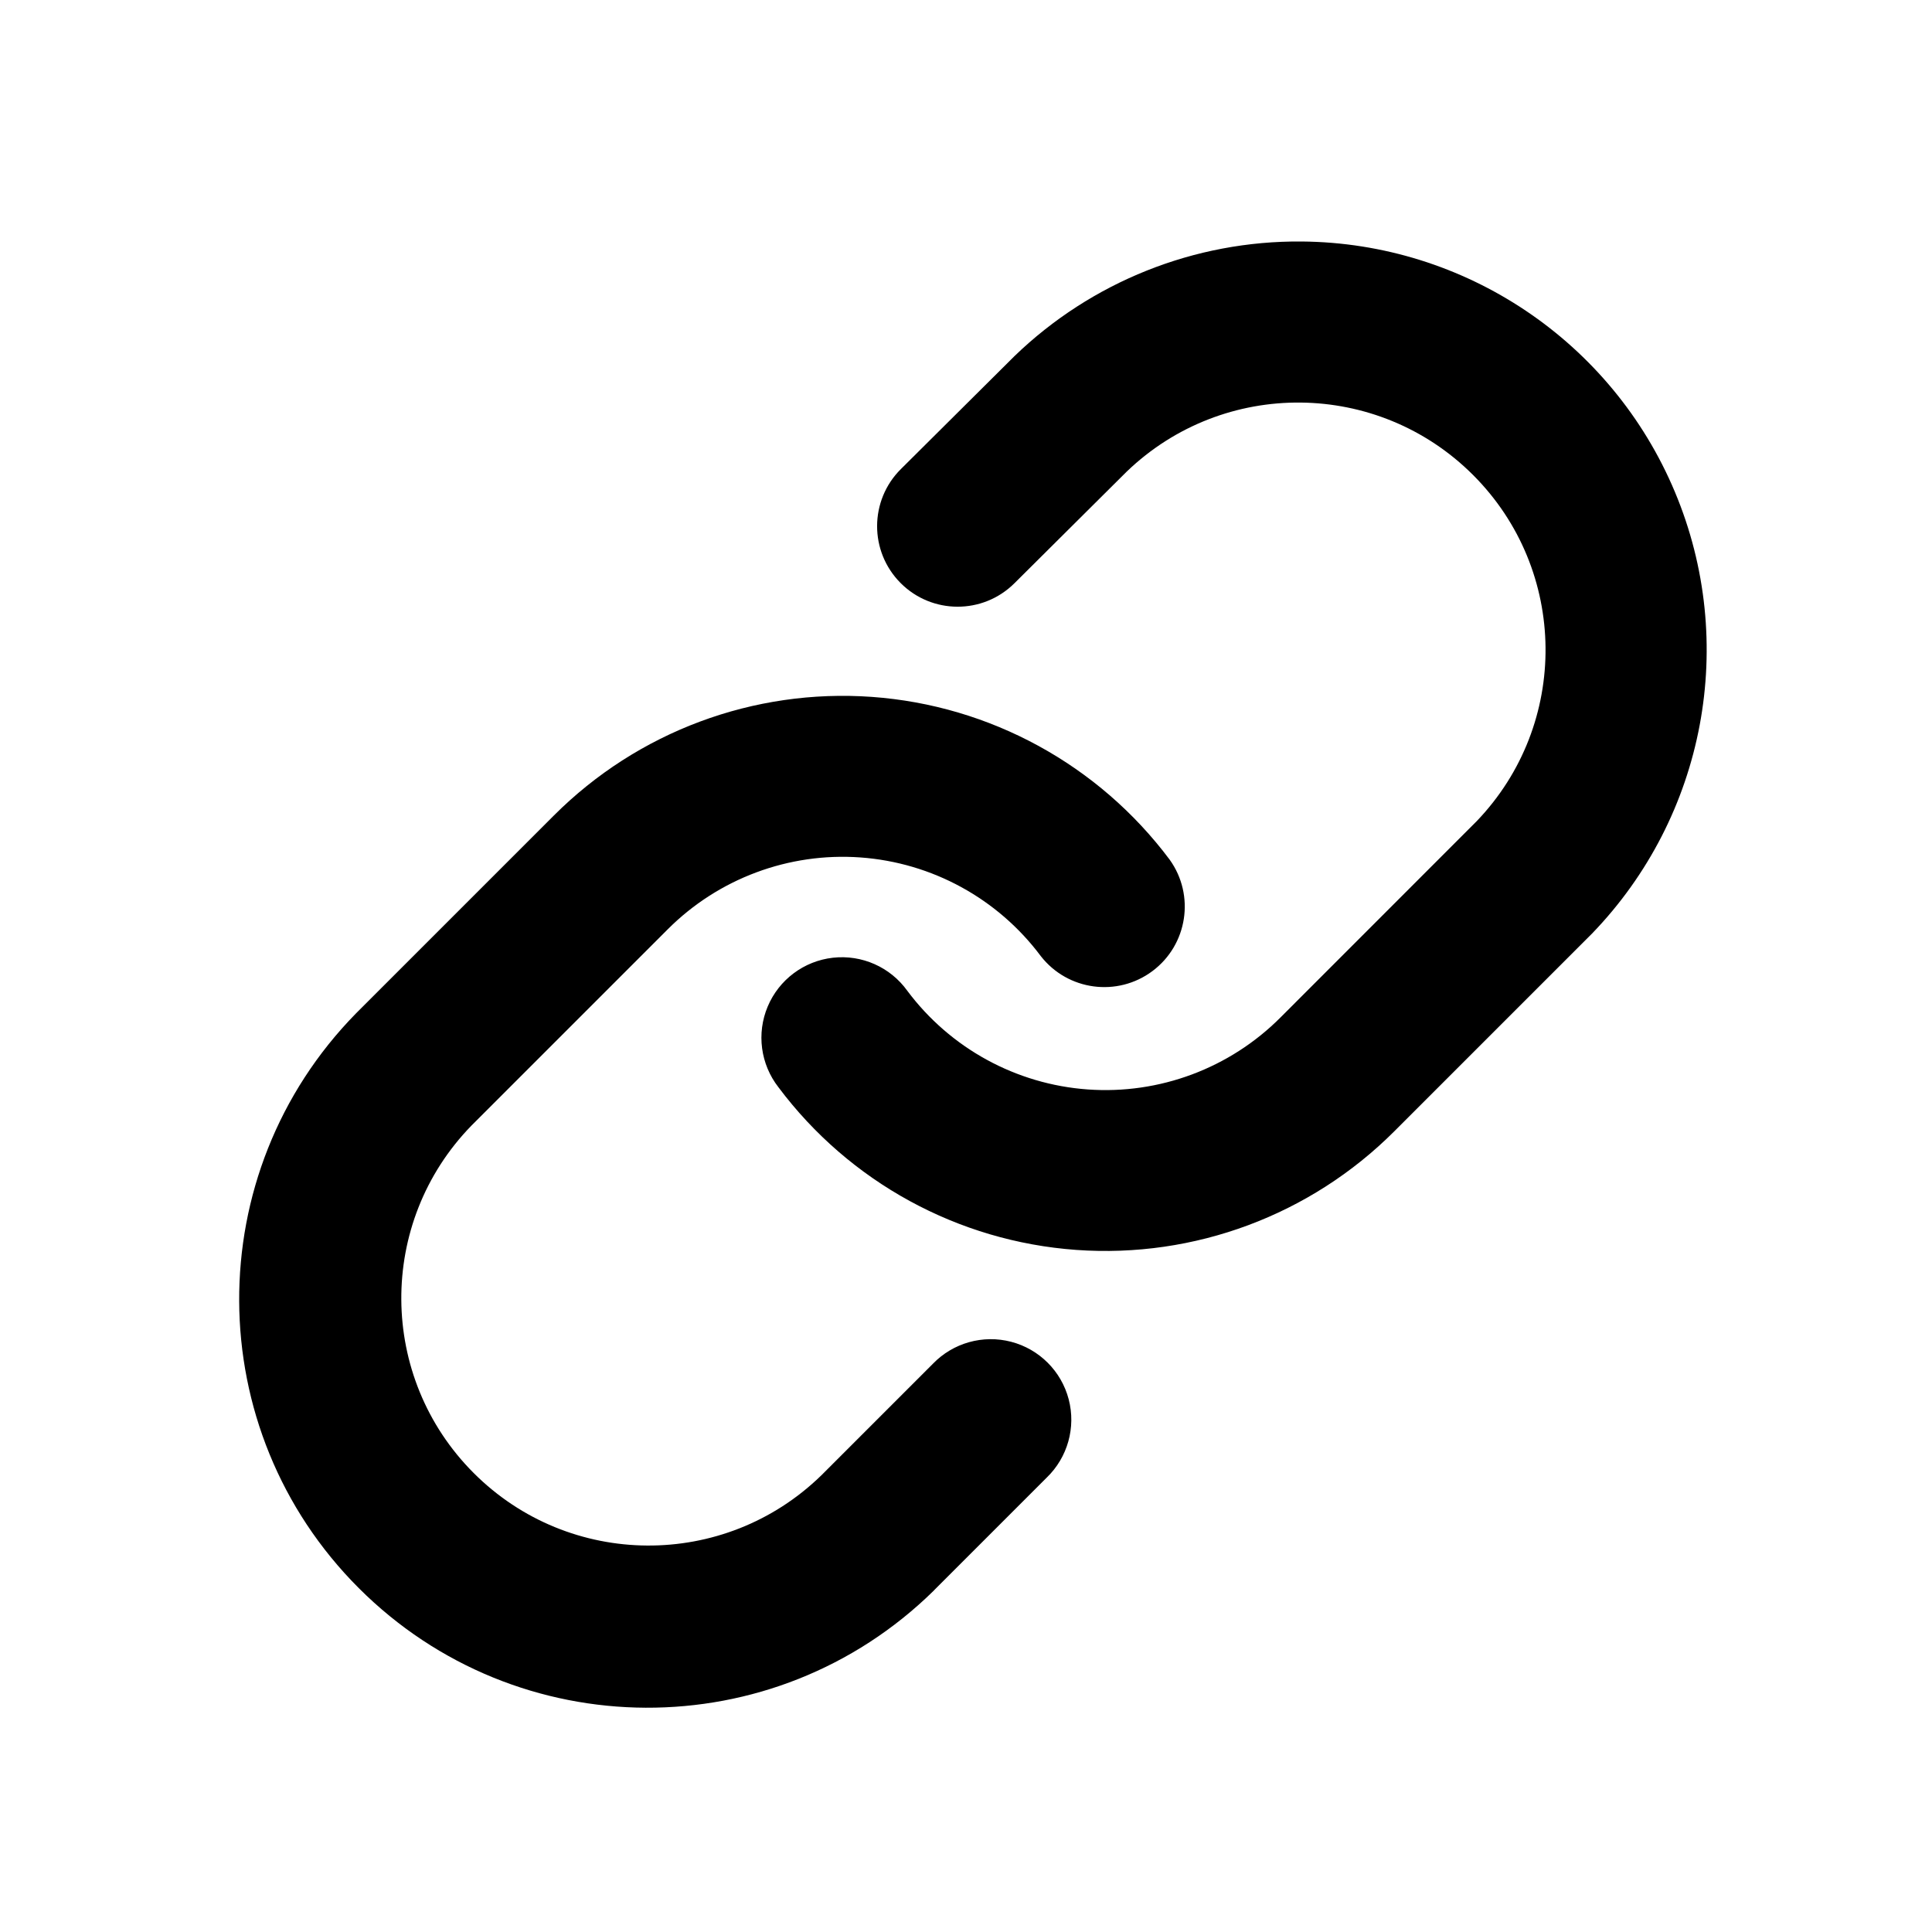
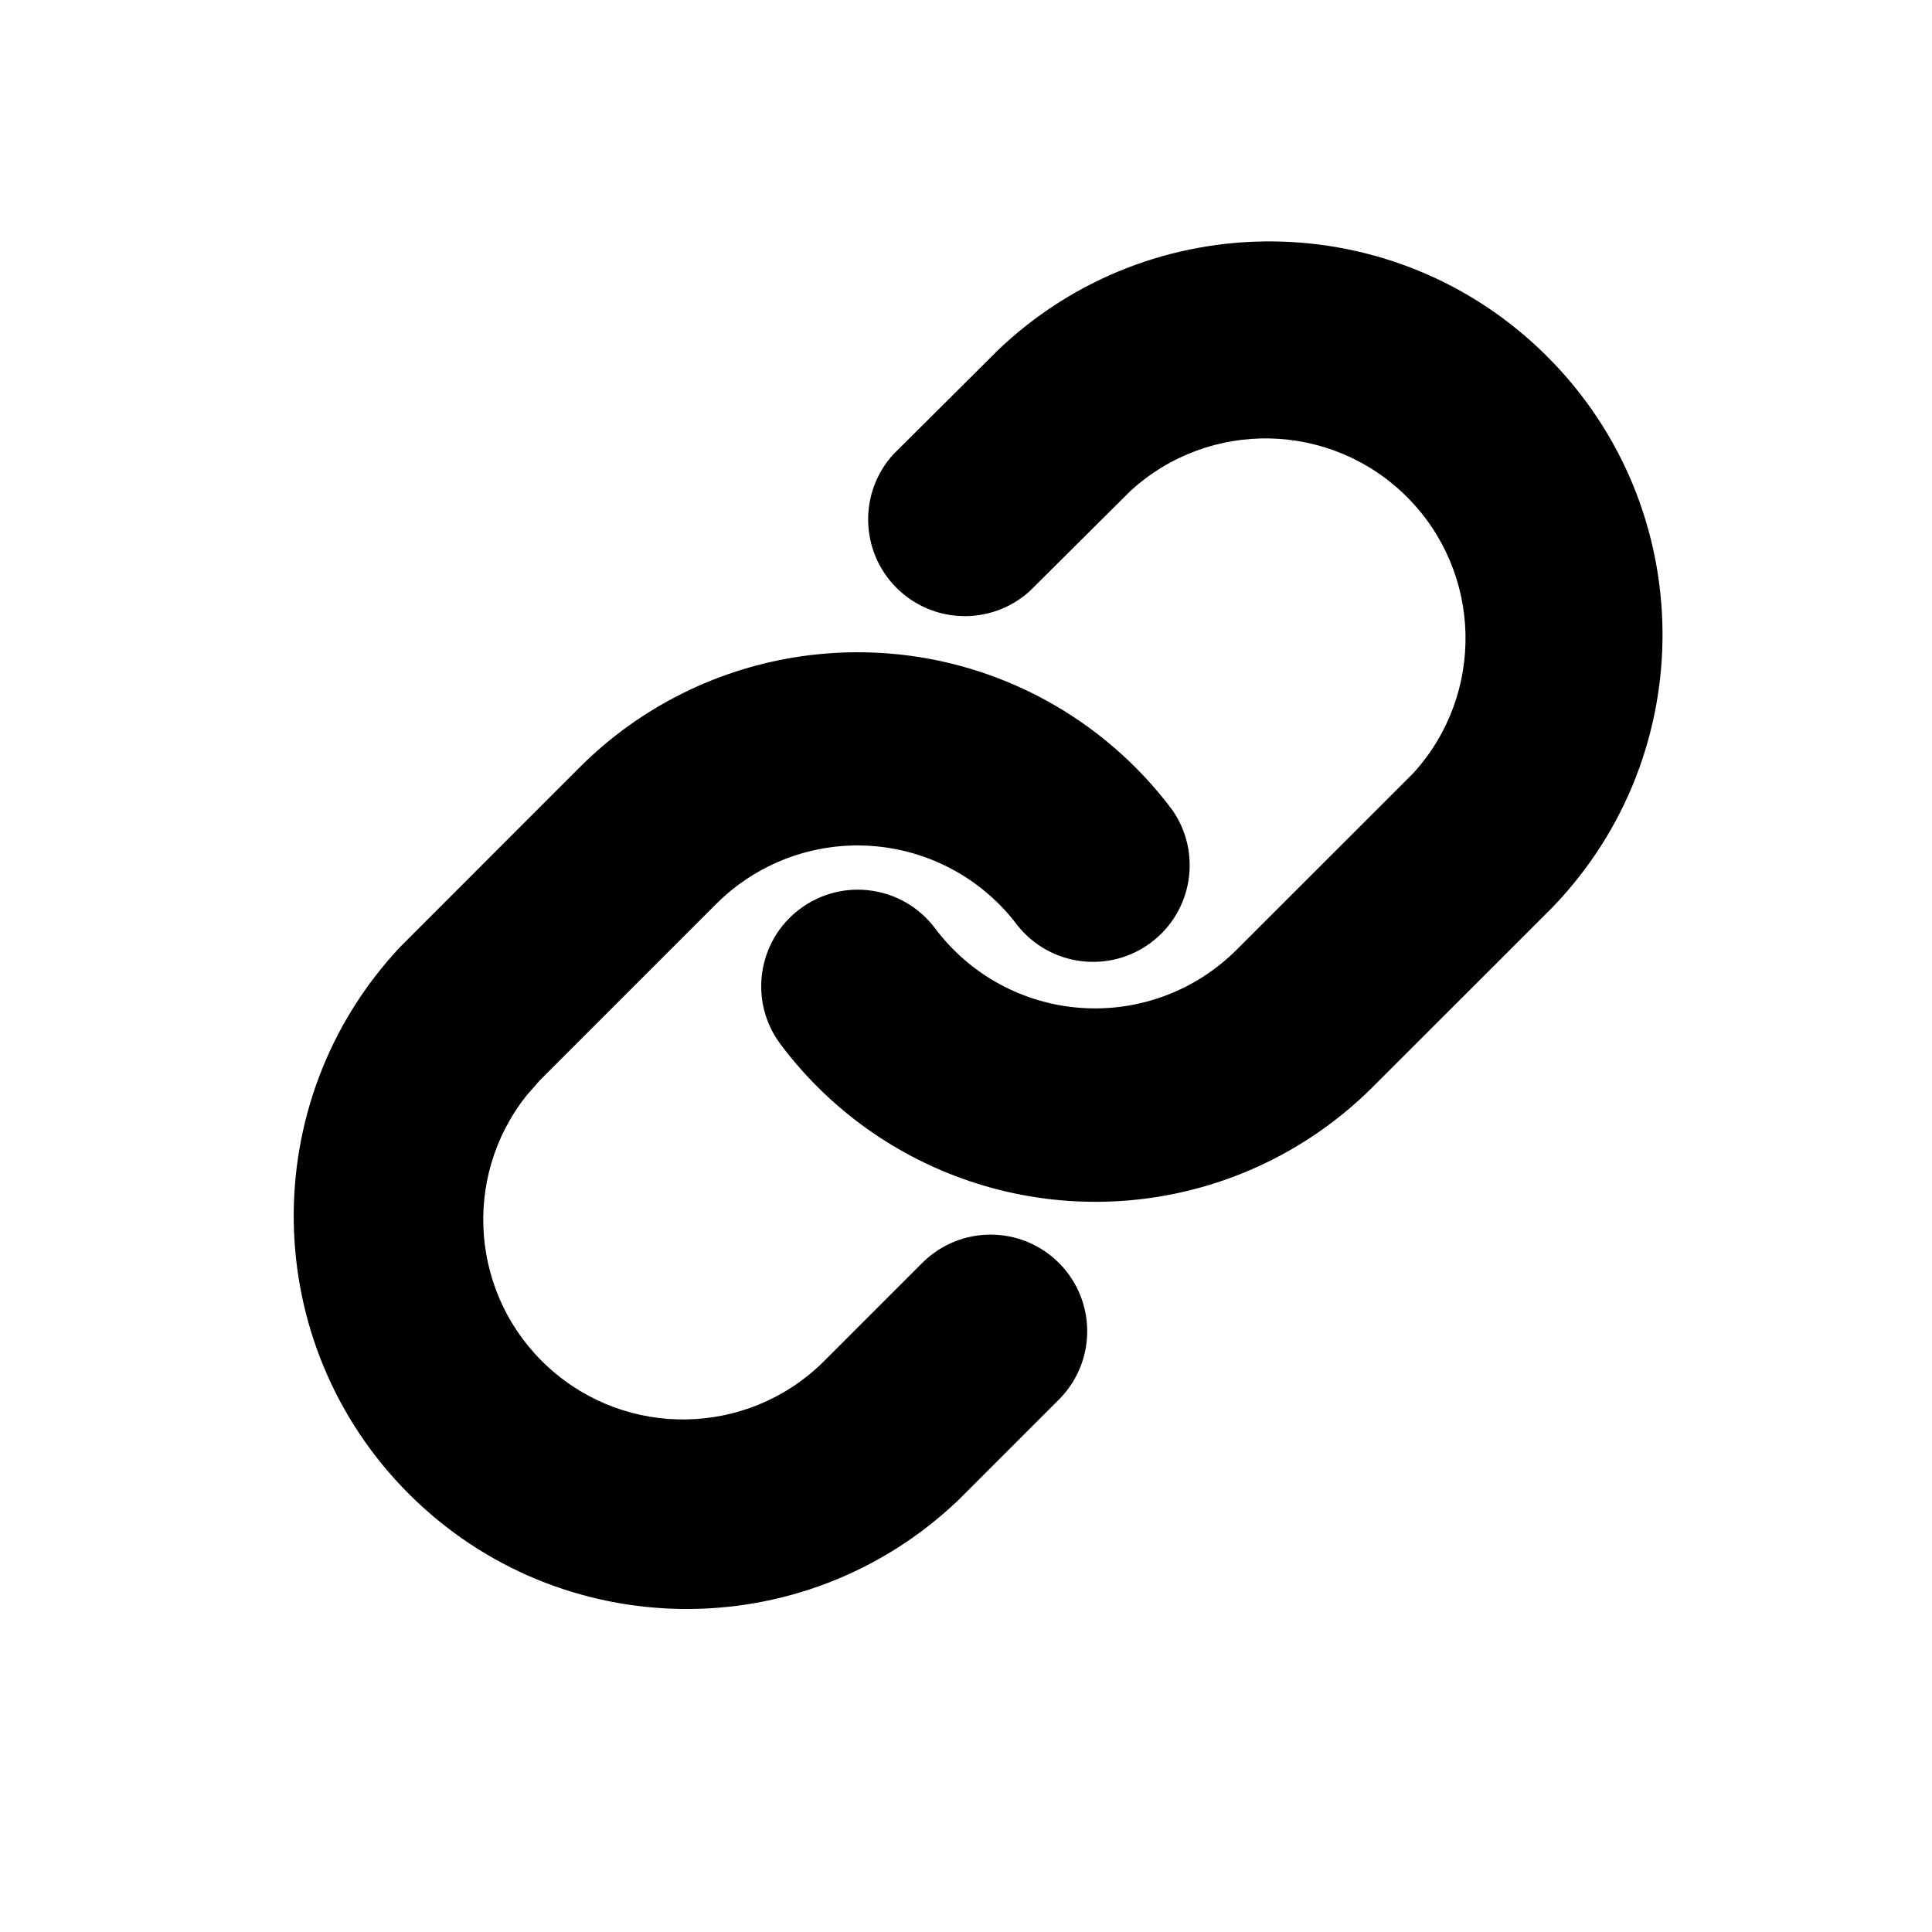
- <svg xmlns="http://www.w3.org/2000/svg" viewBox="0 0 24 24" fill="none">
-   <path fill-rule="evenodd" clip-rule="evenodd" d="M16.17 3a5.073 5.073 0 0 0-3.568 1.424l-.01.01-1.401 1.393a1 1 0 0 0 1.41 1.419l1.396-1.388a3.073 3.073 0 0 1 4.346 4.344l-2.437 2.438a3.072 3.072 0 0 1-4.635-.332 1 1 0 1 0-1.601 1.198 5.074 5.074 0 0 0 7.65.548l2.444-2.444.012-.012A5.073 5.073 0 0 0 16.17 3Zm-5.34 5.657a5.073 5.073 0 0 0-3.95 1.474l-2.444 2.444-.012.012a5.073 5.073 0 0 0 7.174 7.174l.012-.013 1.393-1.393a1 1 0 1 0-1.414-1.414l-1.387 1.387a3.073 3.073 0 0 1-4.345-4.346l2.437-2.437a3.072 3.072 0 0 1 4.635.332 1 1 0 0 0 1.601-1.198 5.074 5.074 0 0 0-3.7-2.022Z" fill="currentColor" />
+ <svg xmlns="http://www.w3.org/2000/svg" viewBox="0 0 20 20" fill="none">
+   <path d="M16.017 3.691a4.068 4.068 0 0 0-5.703-.05l-.01.011-1.055 1.05a1.001 1.001 0 0 0 1.41 1.418l1.045-1.039a2.07 2.07 0 0 1 2.925 2.924l-1.83 1.829A2.07 2.07 0 0 1 9.68 9.61 1 1 0 0 0 8.08 10.81a4.072 4.072 0 0 0 4.68 1.375 4.068 4.068 0 0 0 1.454-.936l1.854-1.853a4.068 4.068 0 0 0-.05-5.704ZM10.828 7.25A4.07 4.07 0 0 0 6 7.944L4.147 9.798a4.069 4.069 0 0 0 5.758 5.746l.007-.006 1.05-1.05a1 1 0 1 0-1.415-1.414L8.51 14.111a2.068 2.068 0 0 1-3.058-2.772l.134-.153 1.828-1.828a2.07 2.07 0 0 1 3.12.223 1 1 0 0 0 1.601-1.197 4.068 4.068 0 0 0-1.307-1.134Z" fill-rule="evenodd" clip-rule="evenodd" fill="currentColor" />
</svg>
